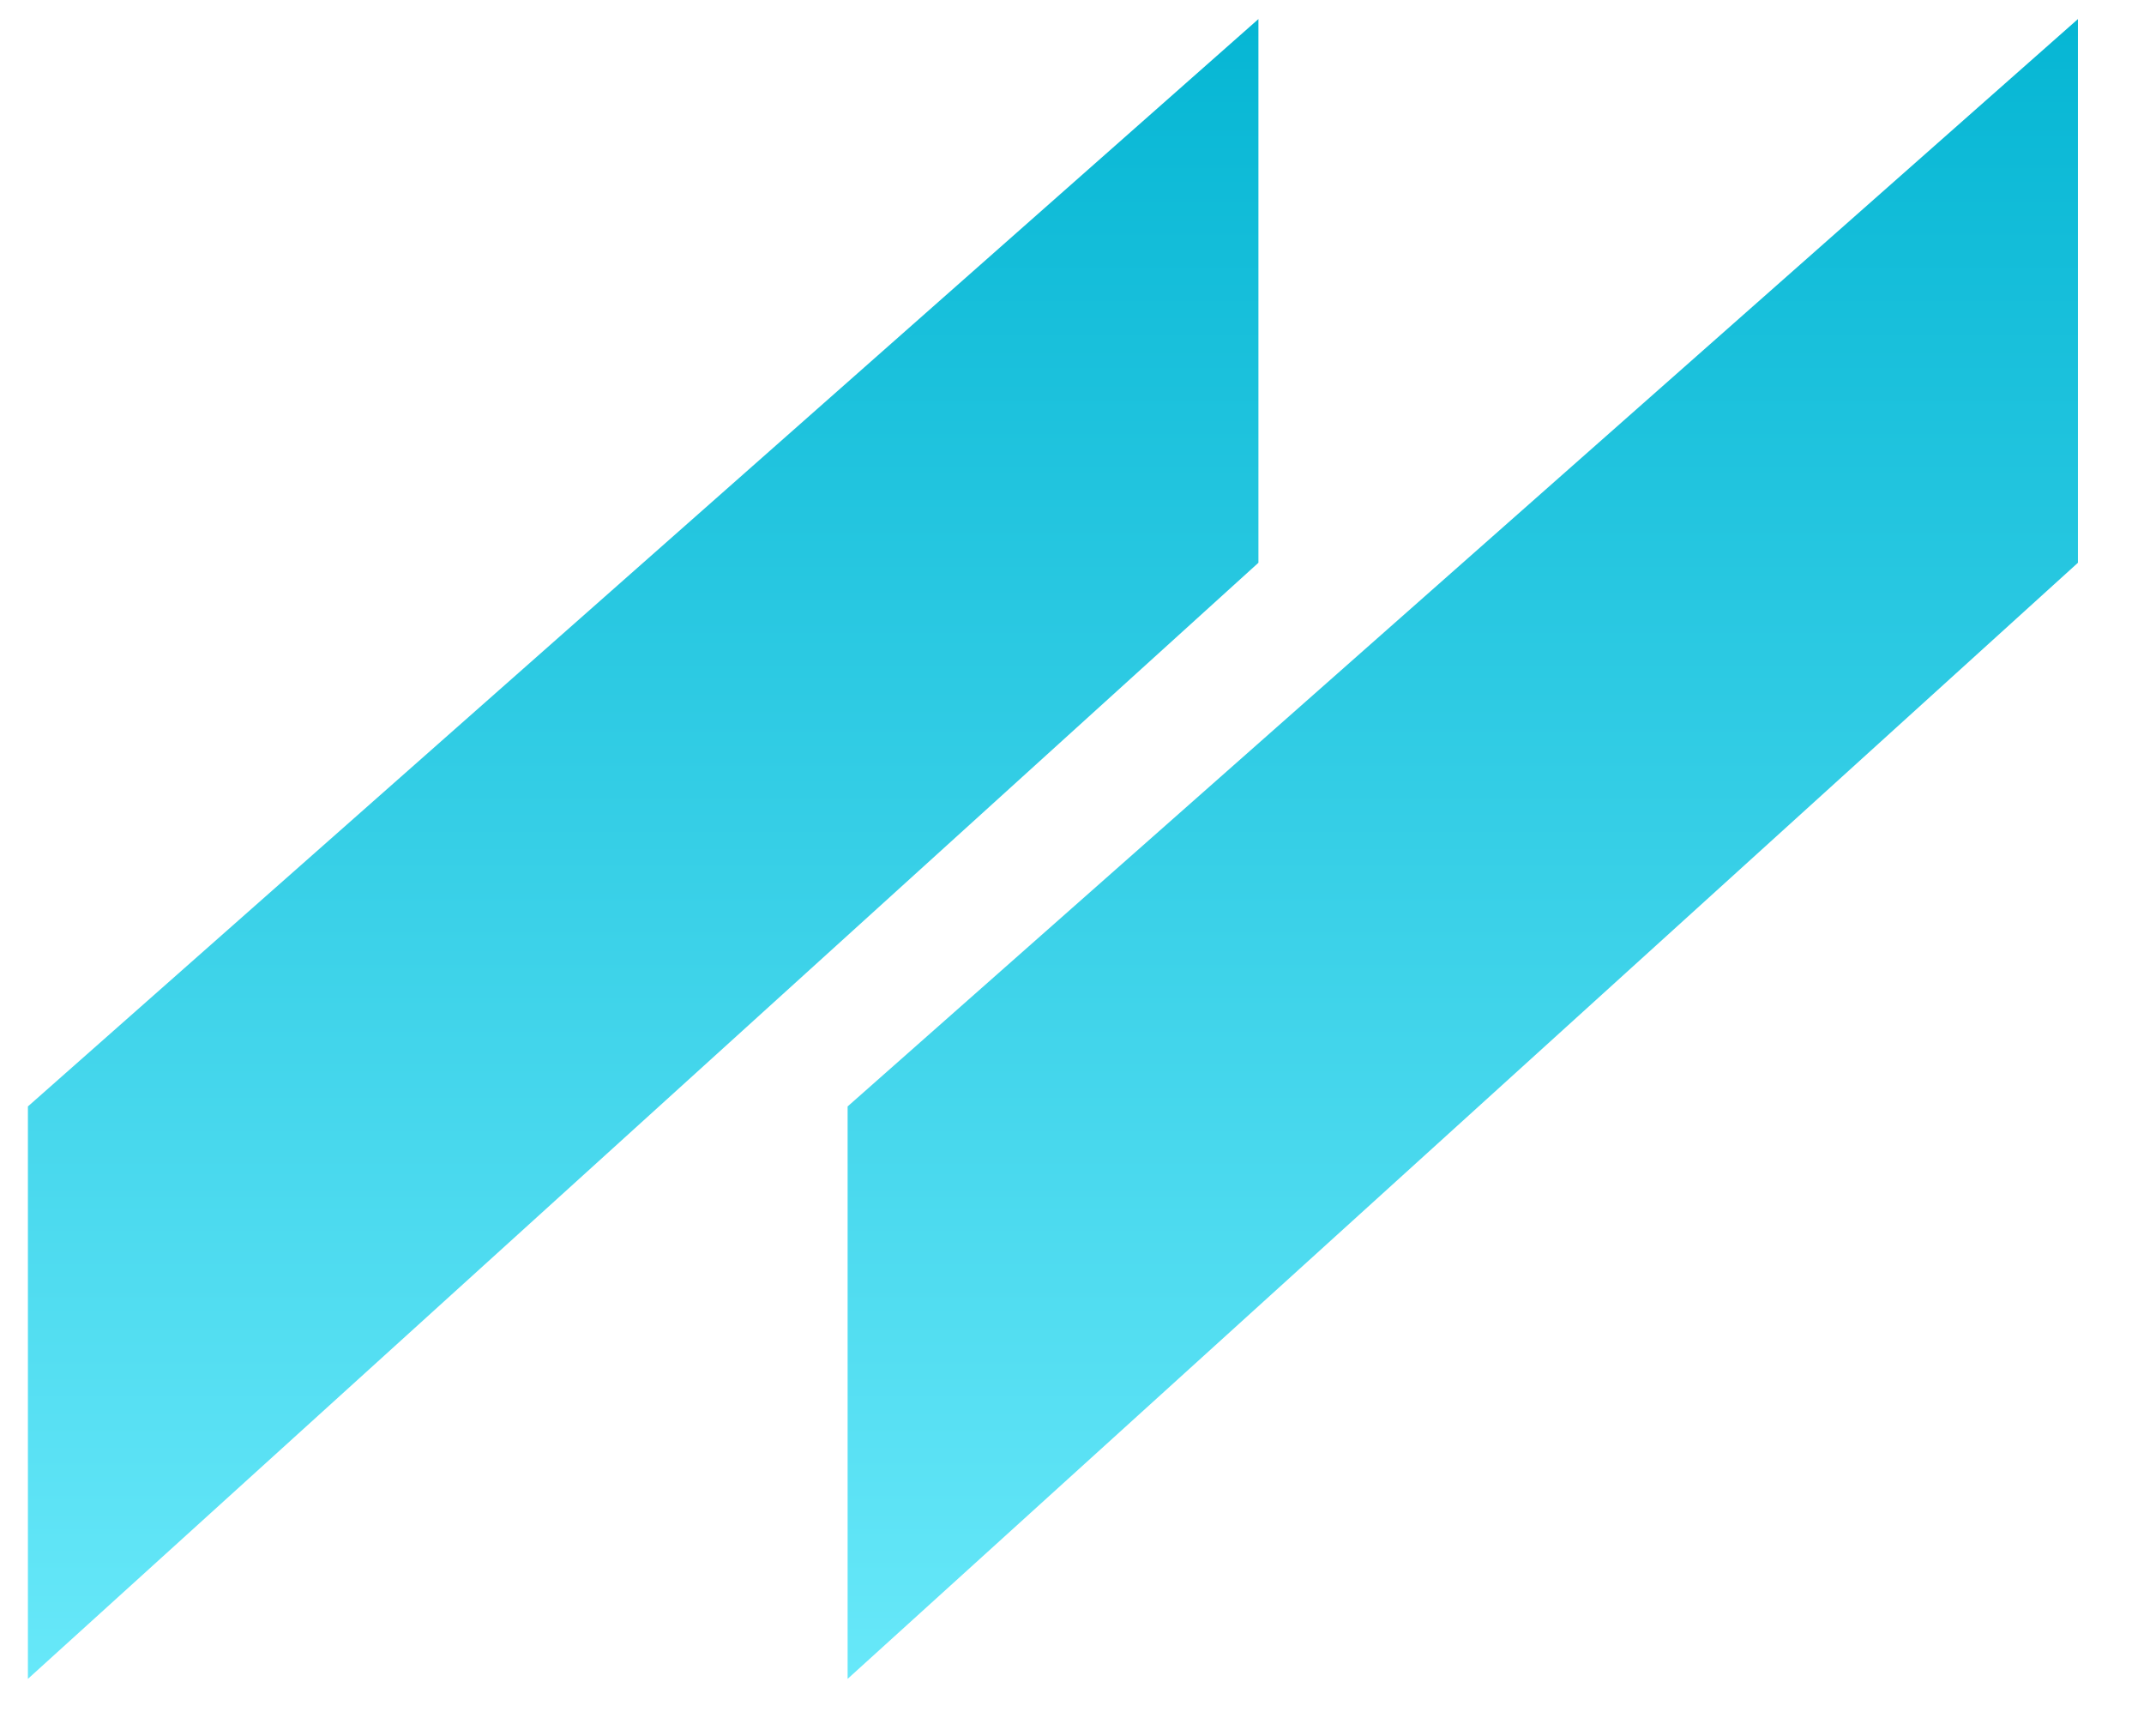
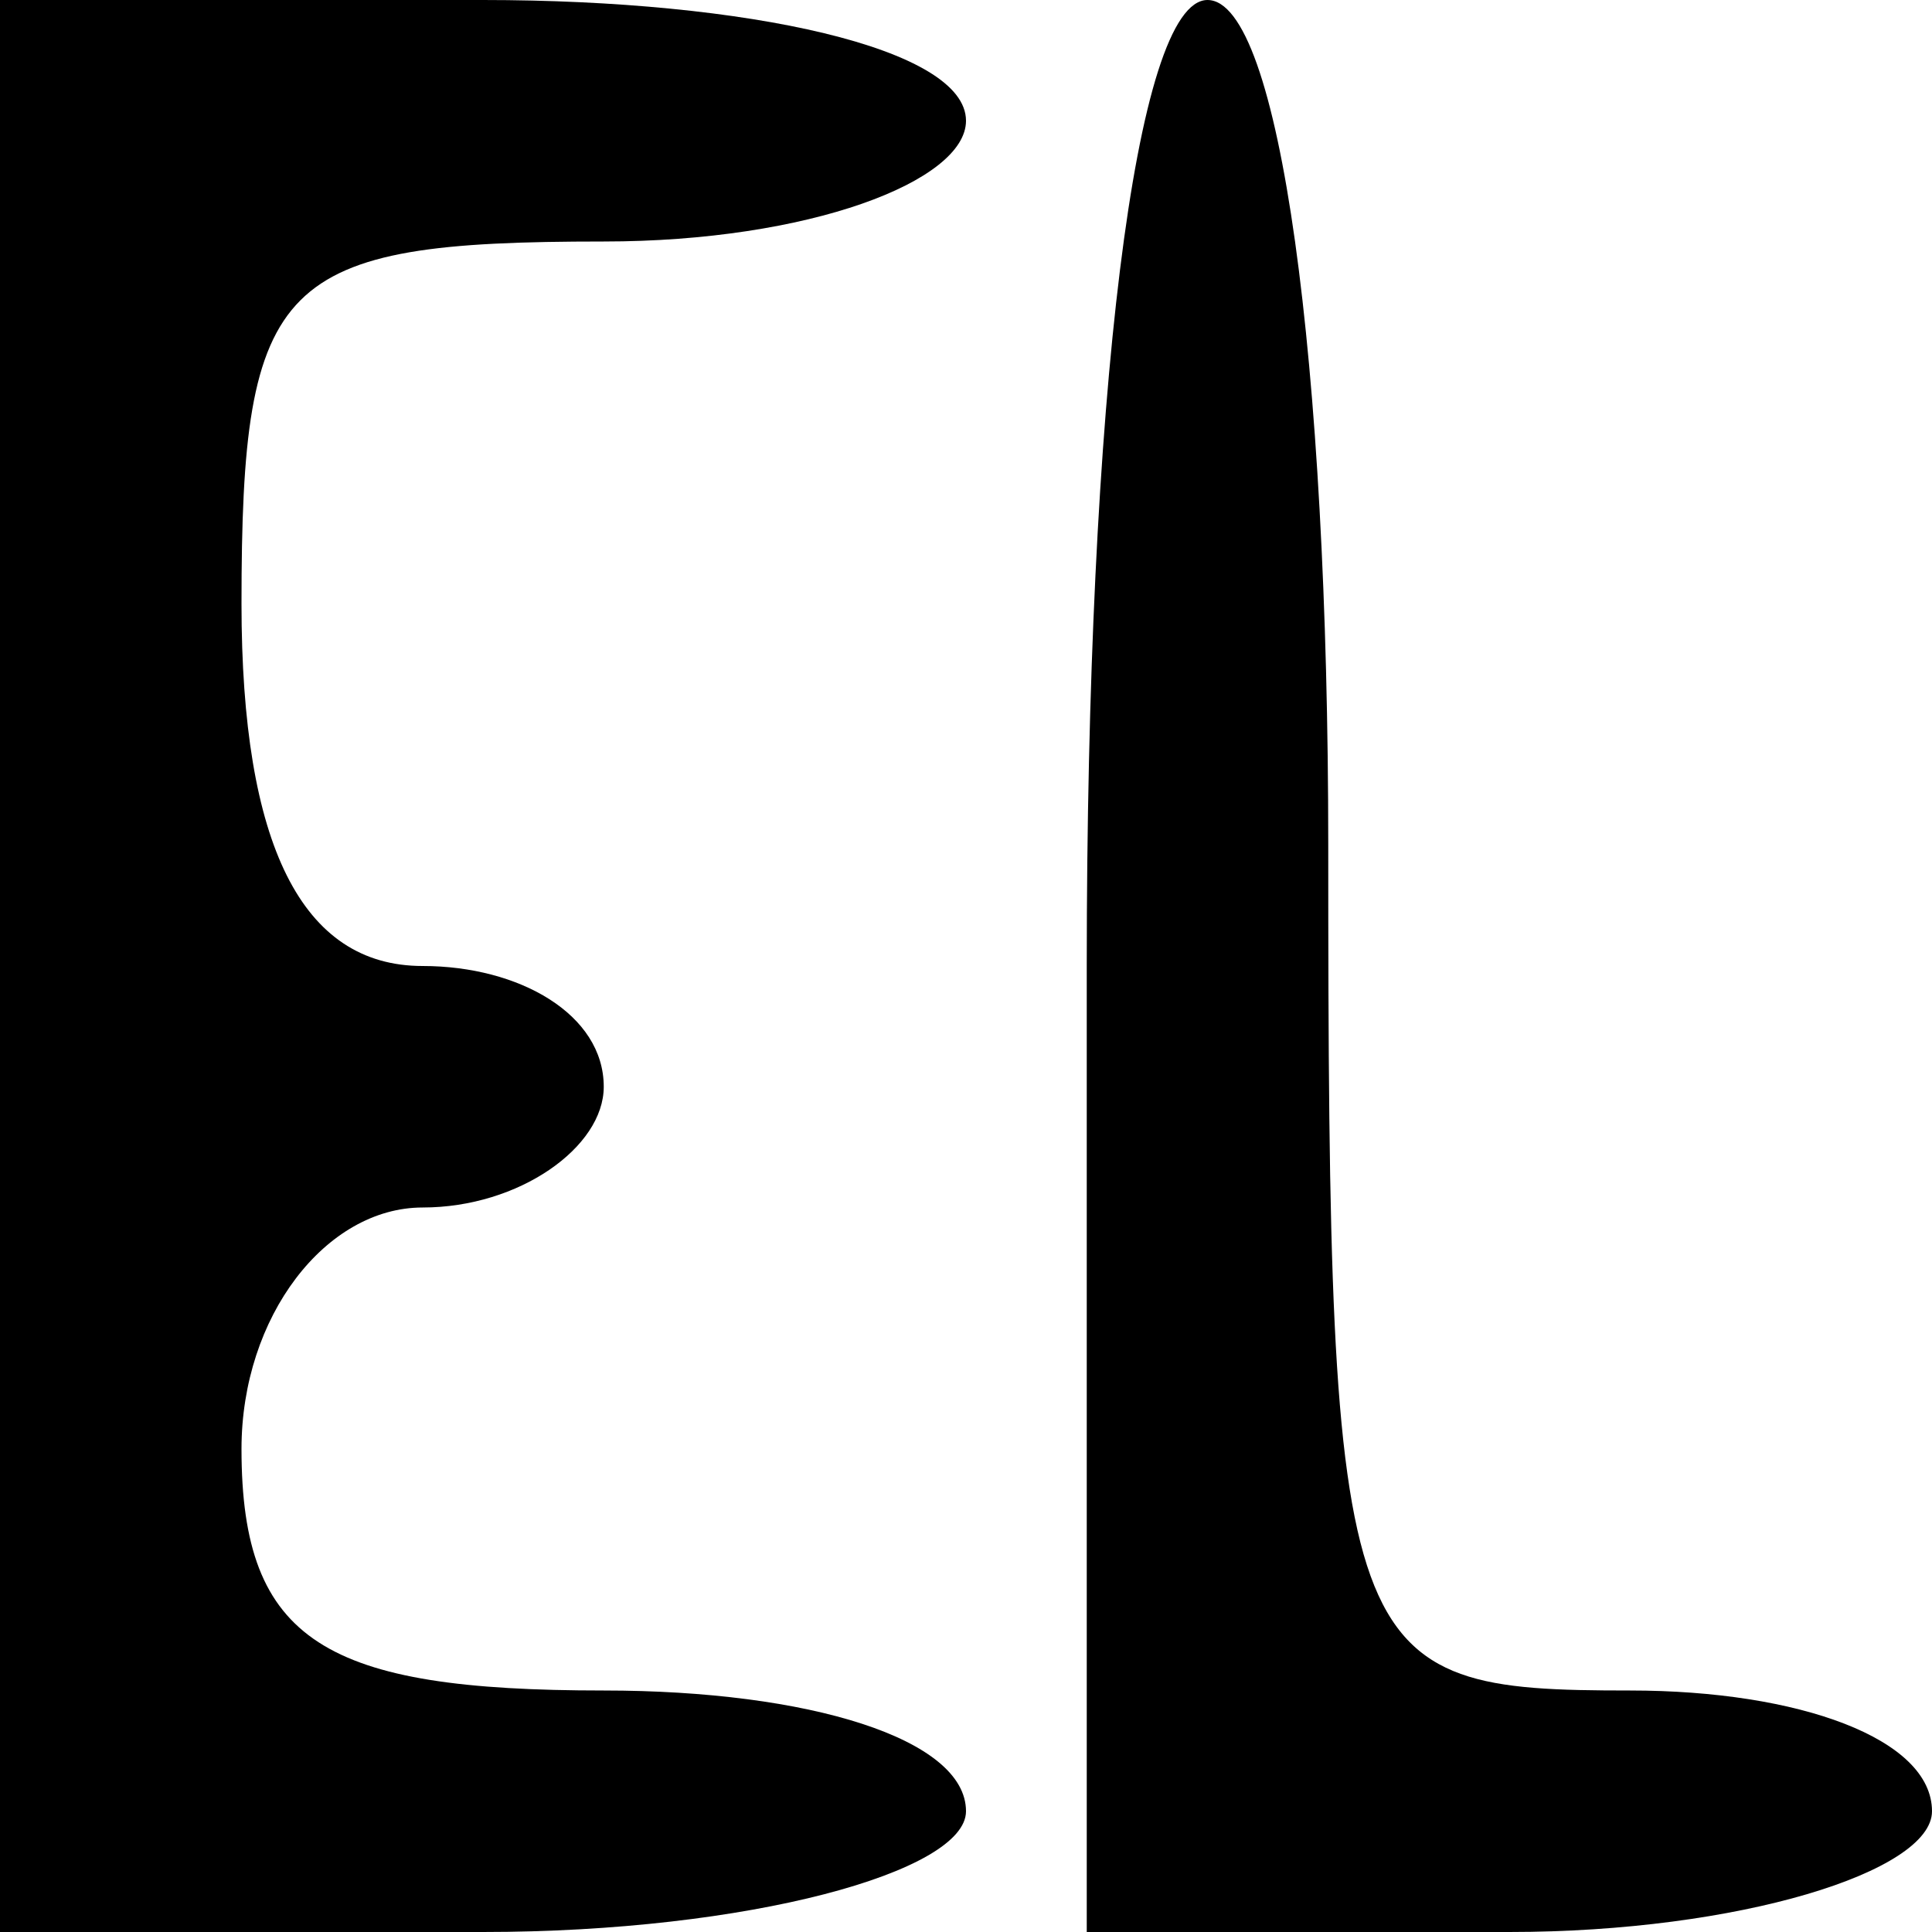
- <svg xmlns="http://www.w3.org/2000/svg" xmlns:xlink="http://www.w3.org/1999/xlink" version="1.1" preserveAspectRatio="xMidYMid meet" viewBox="344.564 330.278 111.737 91.218" width="53.87" height="43.61">
-   <defs>
-     <path d="M453.3 331.28L453.3 359.85L388.64 418.5L388.64 388.42L453.3 331.28Z" id="aFZf6T5ED" />
-     <linearGradient id="gradientb2ThqnP5Op" gradientUnits="userSpaceOnUse" x1="420.97" y1="331.28" x2="420.97" y2="418.5">
-       <stop style="stop-color: #06b6d4;stop-opacity: 1" offset="0%" />
-       <stop style="stop-color: #67e8f9;stop-opacity: 1" offset="100%" />
-     </linearGradient>
-     <path d="M410.23 331.28L410.23 359.85L345.56 418.5L345.56 388.42L410.23 331.28Z" id="a9fehgwfM" />
-     <linearGradient id="gradientk1wNV9Ostb" gradientUnits="userSpaceOnUse" x1="377.89" y1="331.28" x2="377.89" y2="418.5">
-       <stop style="stop-color: #06b6d4;stop-opacity: 1" offset="0%" />
-       <stop style="stop-color: #67e8f9;stop-opacity: 1" offset="100%" />
-     </linearGradient>
-   </defs>
-   <g>
-     <g>
-       <use xlink:href="#aFZf6T5ED" opacity="1" fill="url(#gradientb2ThqnP5Op)" />
-     </g>
-     <g>
-       <use xlink:href="#a9fehgwfM" opacity="1" fill="url(#gradientk1wNV9Ostb)" />
-     </g>
+ <svg xmlns="http://www.w3.org/2000/svg" version="1.0" width="16pt" height="16pt" viewBox="0 0 16 16" preserveAspectRatio="xMidYMid meet">
+   <g transform="translate(0,16) scale(0.1,-0.1)" fill="#000000" stroke="none">
+     <path d="M0 80 l0 -80 40 0 c22 0 40 5 40 10 0 6 -13 10 -30 10 -23 0 -30 4 -30 20 0 11 7 20 15 20 8 0 15 5 15 10 0 6 -7 10 -15 10 -10 0 -15 10 -15 30 0 27 3 30 30 30 17 0 30 5 30 10 0 6 -18 10 -40 10 l-40 0 0 -80z" />
+     <path d="M90 80 l0 -80 35 0 c19 0 35 5 35 10 0 6 -11 10 -25 10 -24 0 -25 2 -25 70 0 40 -4 70 -10 70 -6 0 -10 -33 -10 -80z" />
  </g>
</svg>
